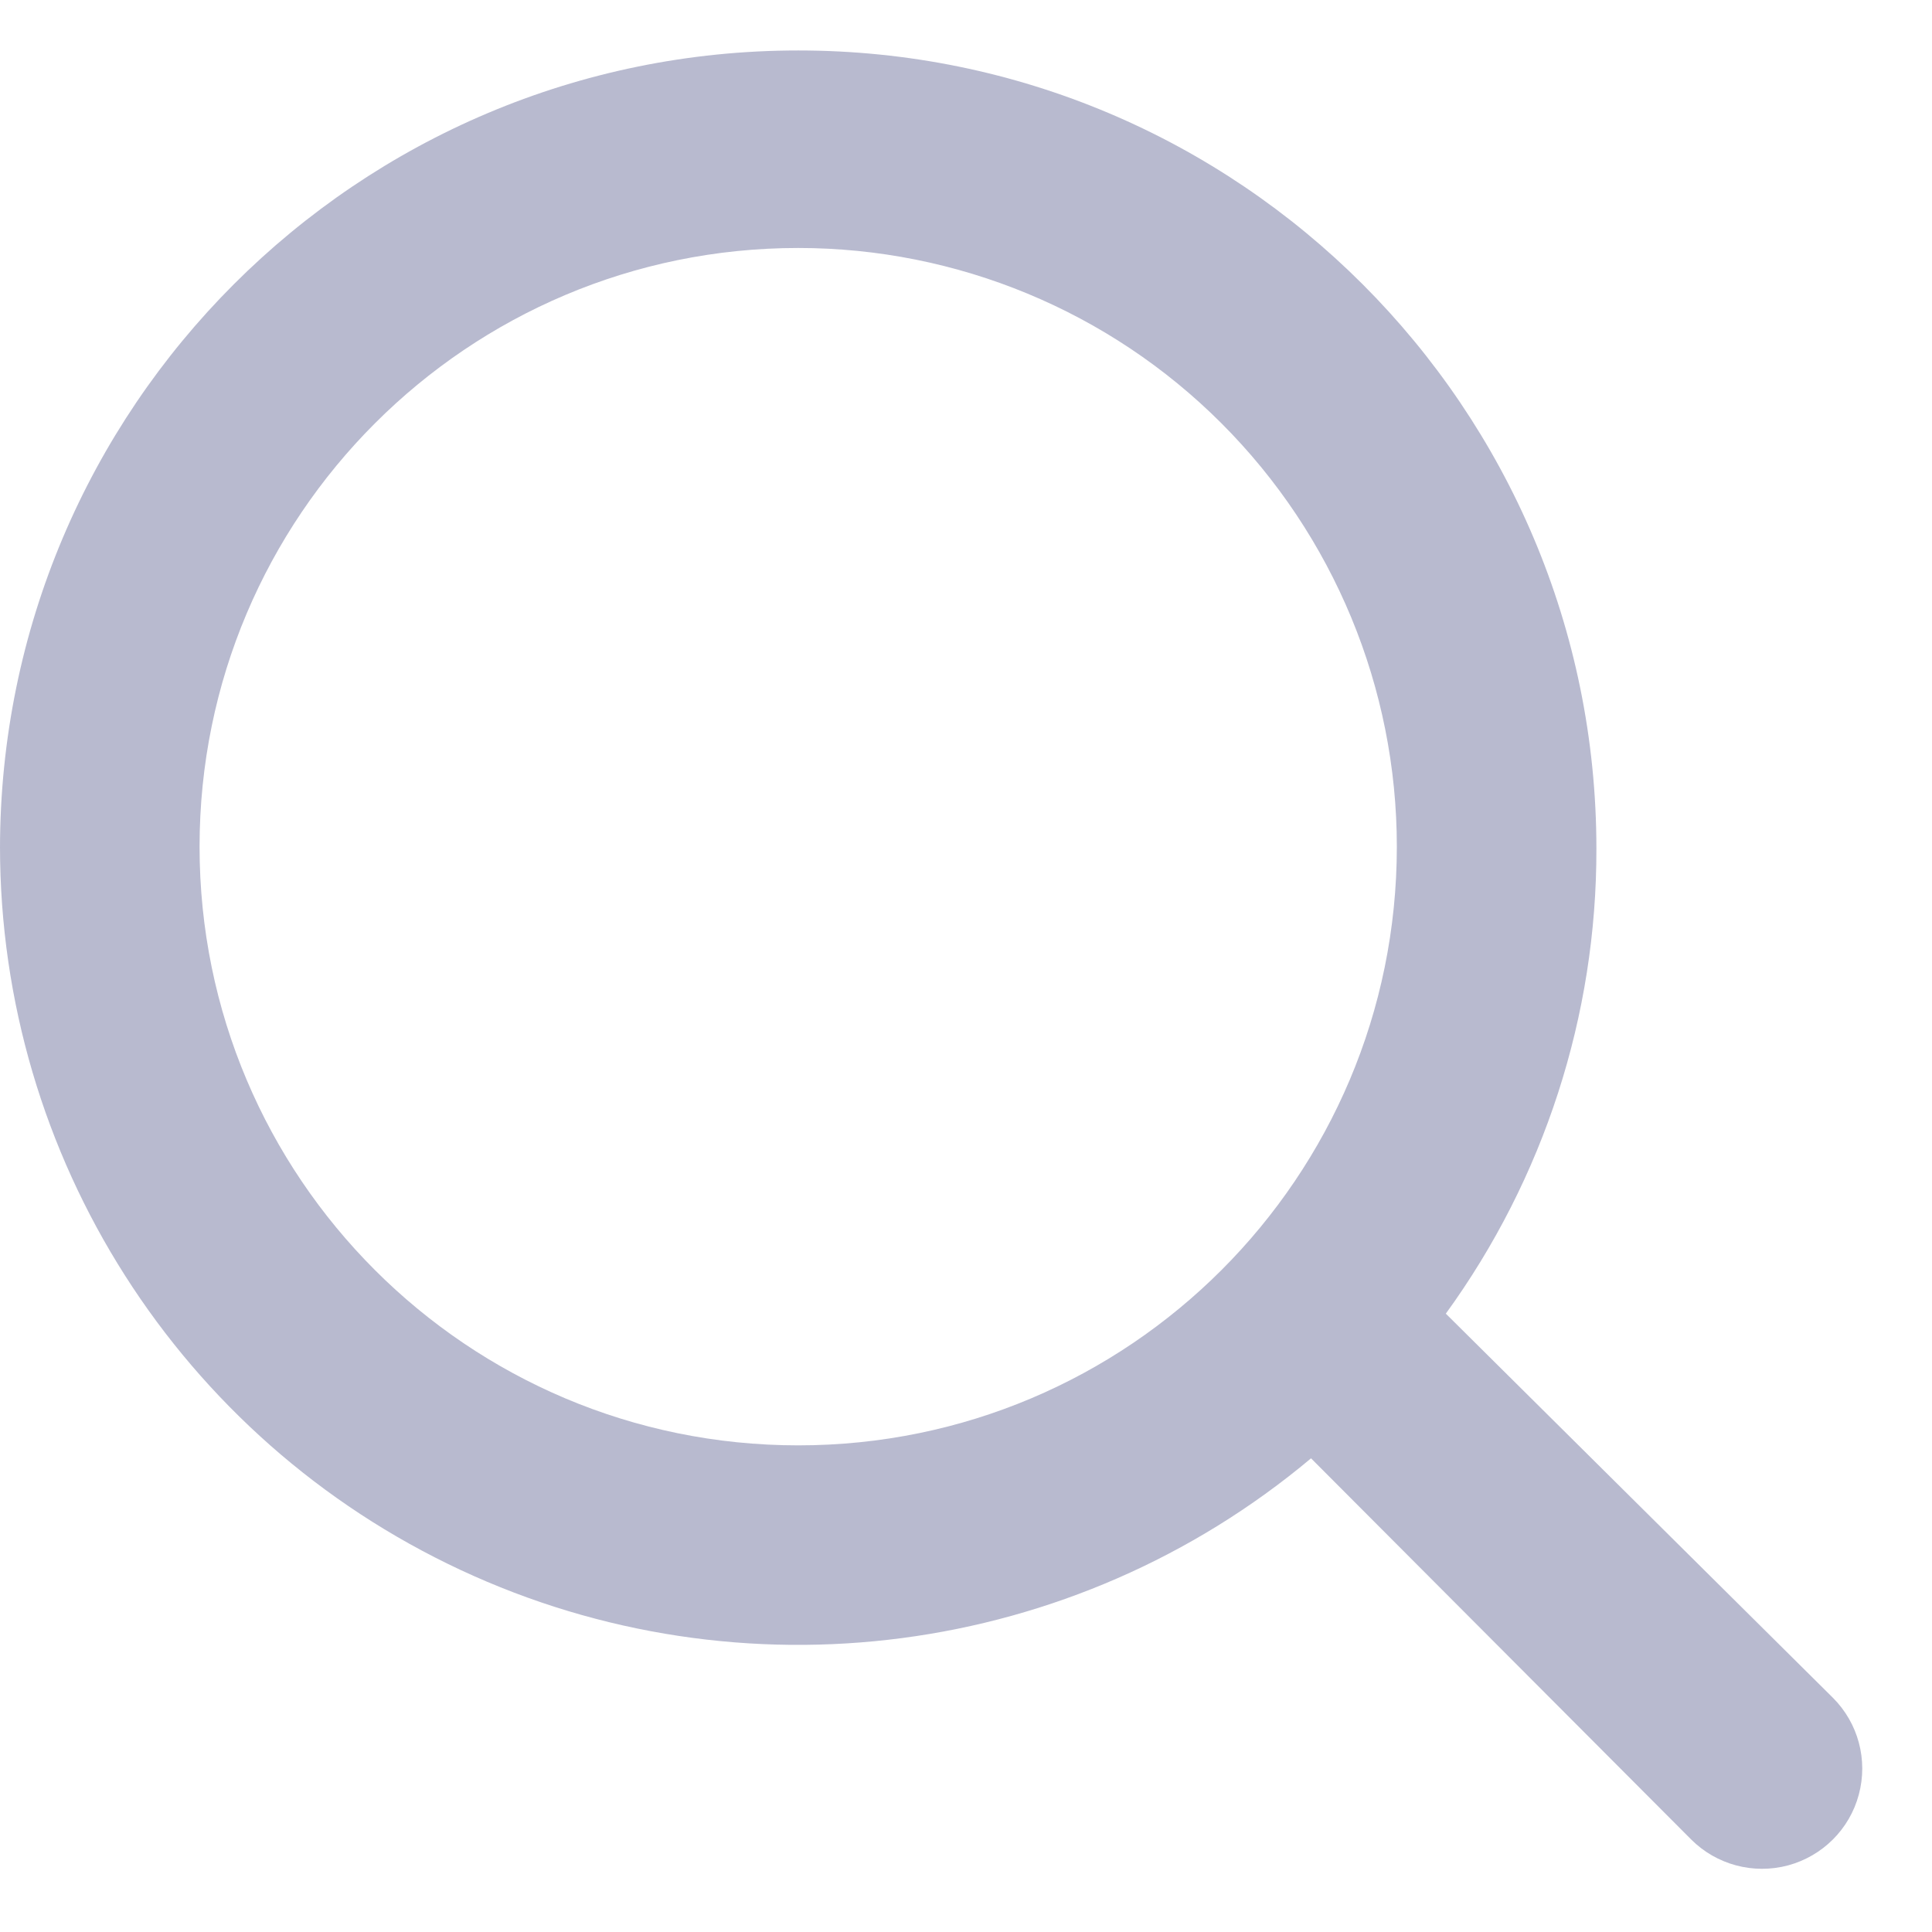
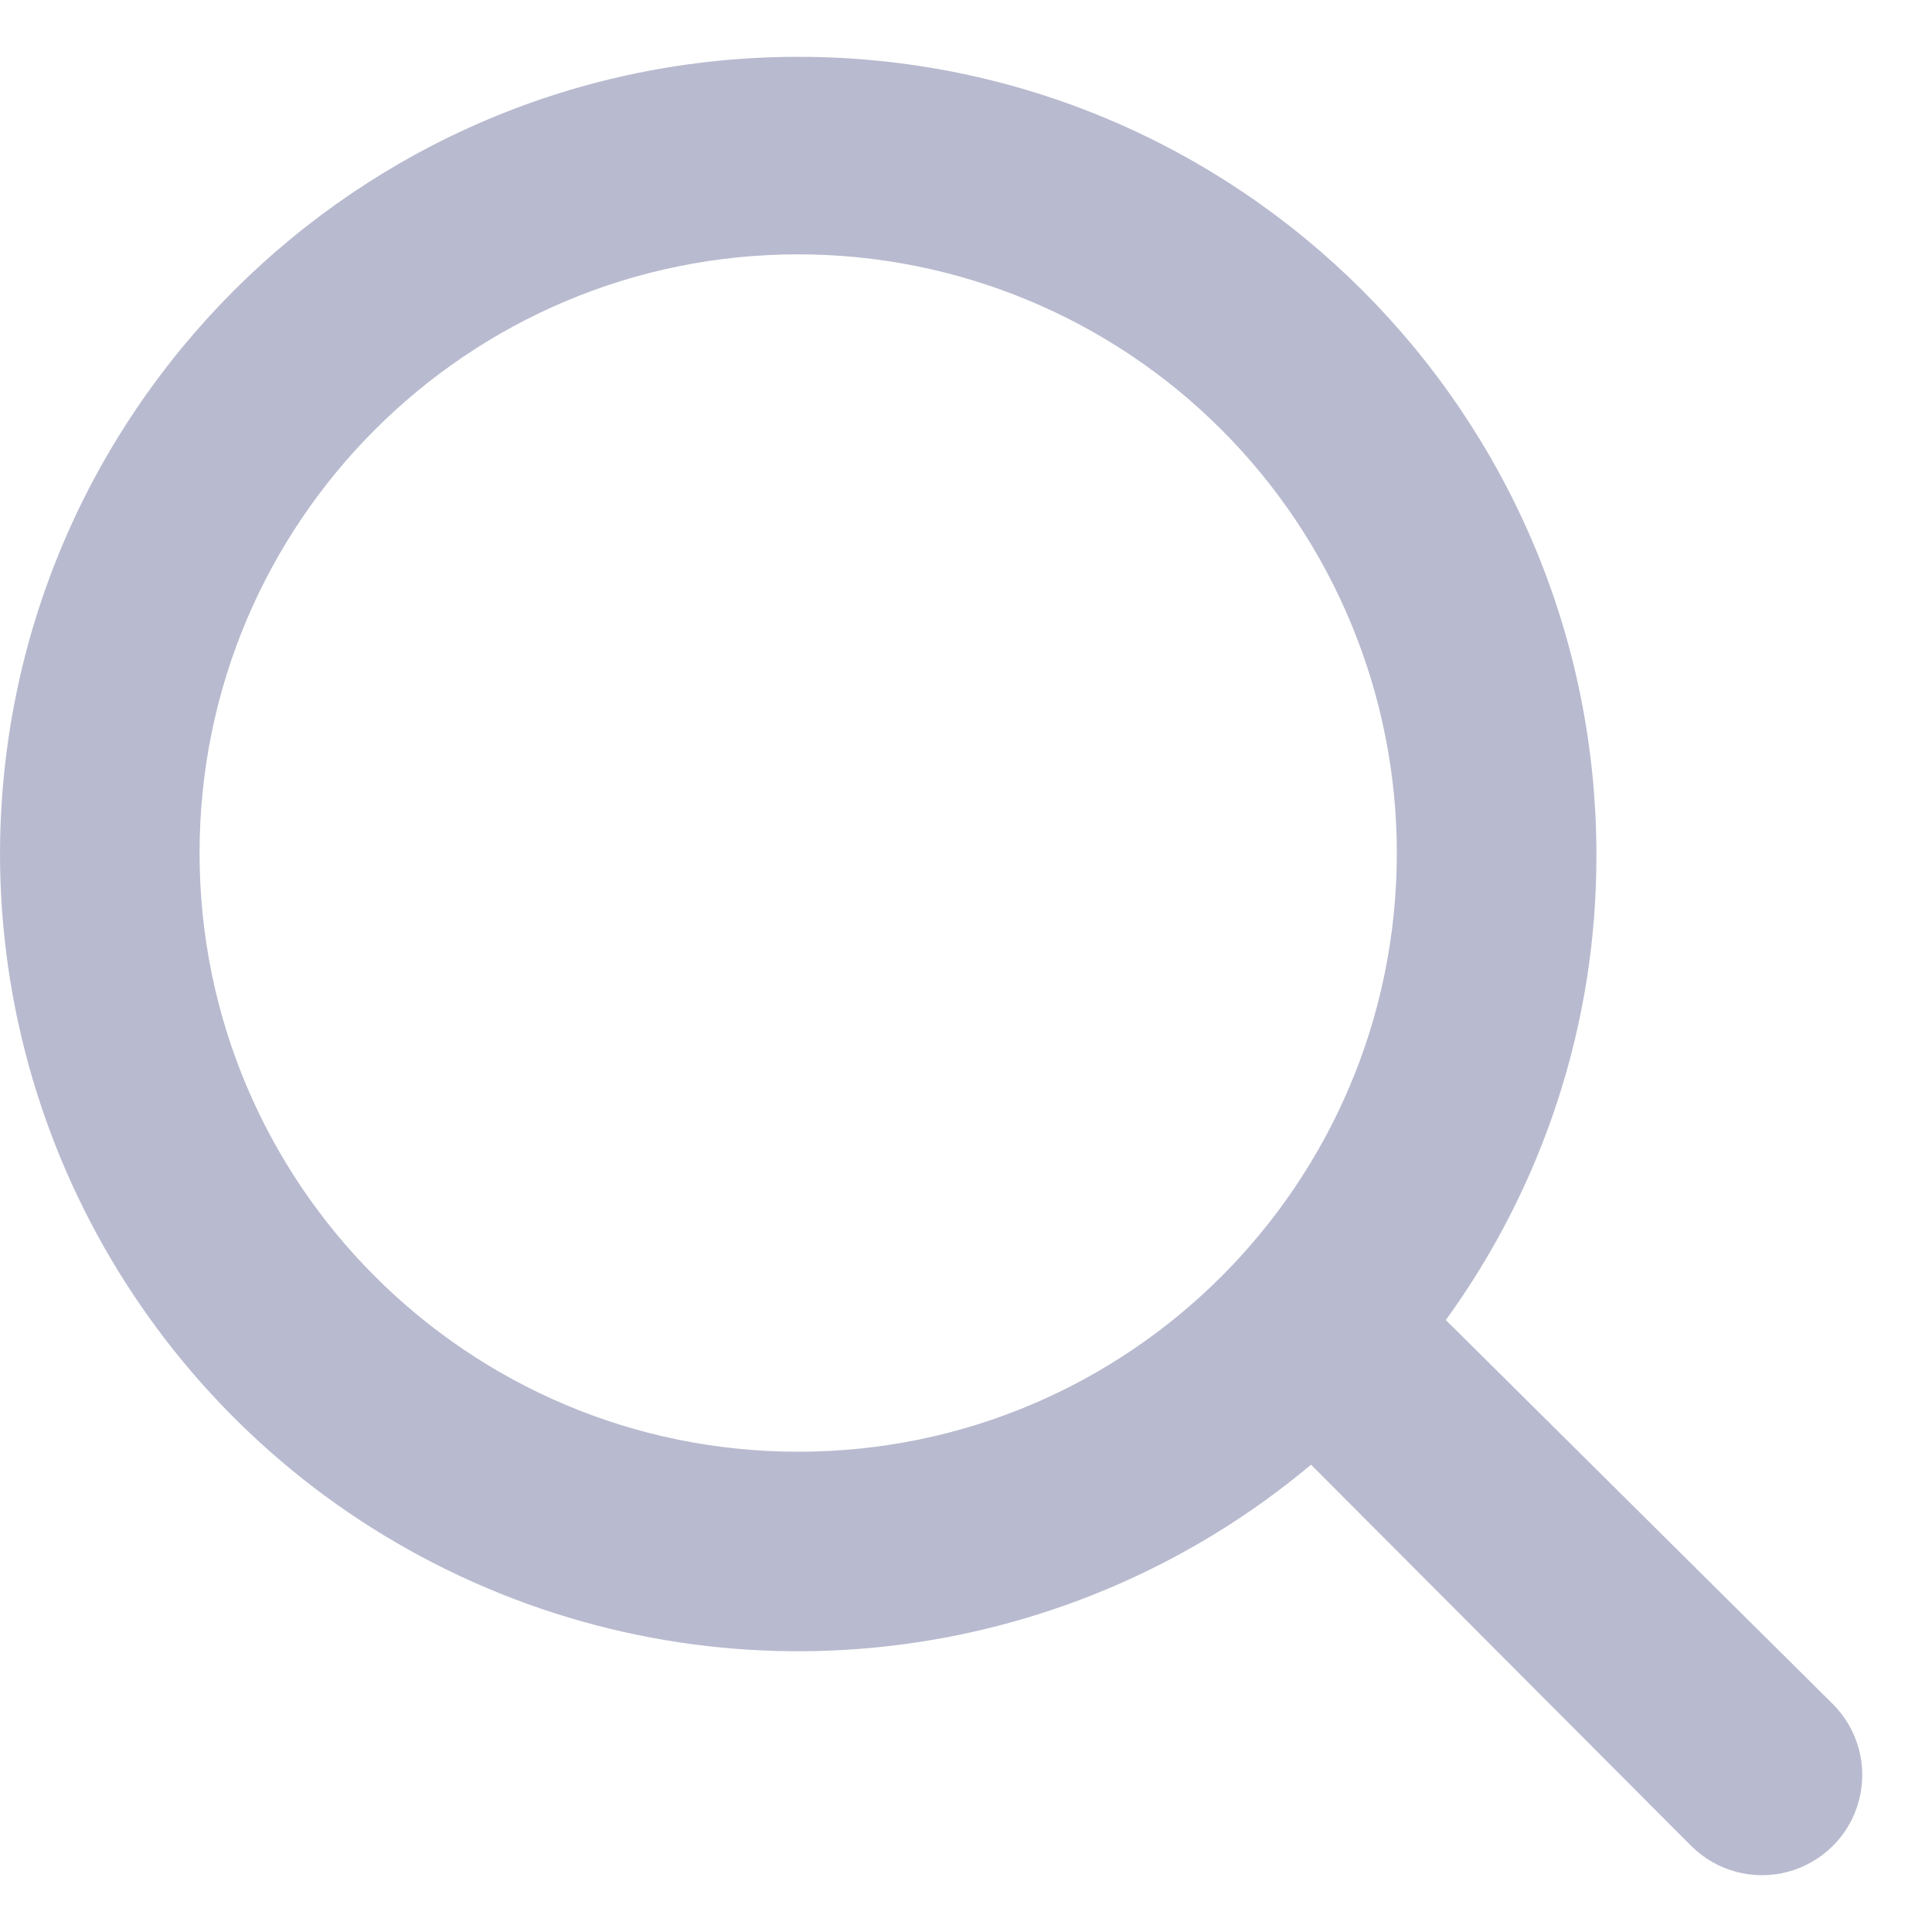
<svg xmlns="http://www.w3.org/2000/svg" width="17" height="17" viewBox="0 0 17 17" fill="none">
-   <path fill-rule="evenodd" clip-rule="evenodd" d="M-3.93136e-07 7.45C9.71105e-05 10.179 1.581 12.661 4.054 13.815C6.527 14.969 9.445 14.585 11.536 12.832L14.881 16.186C15.104 16.409 15.429 16.495 15.733 16.414C16.037 16.332 16.275 16.095 16.356 15.791C16.438 15.486 16.351 15.162 16.128 14.939L12.722 11.559C13.585 10.37 14.05 8.937 14.047 7.468C14.047 3.589 10.903 0.444 7.024 0.444C3.145 0.444 -5.61927e-07 3.589 -3.92368e-07 7.468L-3.93136e-07 7.45ZM12.291 7.45C12.291 10.36 9.933 12.718 7.024 12.718C4.114 12.718 1.756 10.36 1.756 7.45C1.756 4.541 4.114 2.182 7.024 2.182C8.421 2.182 9.761 2.737 10.748 3.725C11.736 4.713 12.291 6.053 12.291 7.45Z" fill="#B8BACF" />
+   <path fill-rule="evenodd" clip-rule="evenodd" d="M-3.93136e-07 7.506C9.71105e-05 10.235 1.581 12.717 4.054 13.871C6.527 15.025 9.445 14.641 11.536 12.888L14.881 16.242C15.104 16.465 15.429 16.552 15.733 16.47C16.037 16.388 16.275 16.151 16.356 15.847C16.438 15.542 16.351 15.218 16.128 14.995L12.722 11.615C13.585 10.426 14.05 8.993 14.047 7.524C14.047 3.645 10.903 0.5 7.024 0.5C3.145 0.5 -5.61927e-07 3.645 -3.92368e-07 7.524L-3.93136e-07 7.506ZM12.291 7.506C12.291 10.415 9.933 12.774 7.024 12.774C4.114 12.774 1.756 10.415 1.756 7.506C1.756 4.597 4.114 2.238 7.024 2.238C8.421 2.238 9.761 2.793 10.748 3.781C11.736 4.769 12.291 6.109 12.291 7.506Z" fill="#B8BACF" />
</svg>
